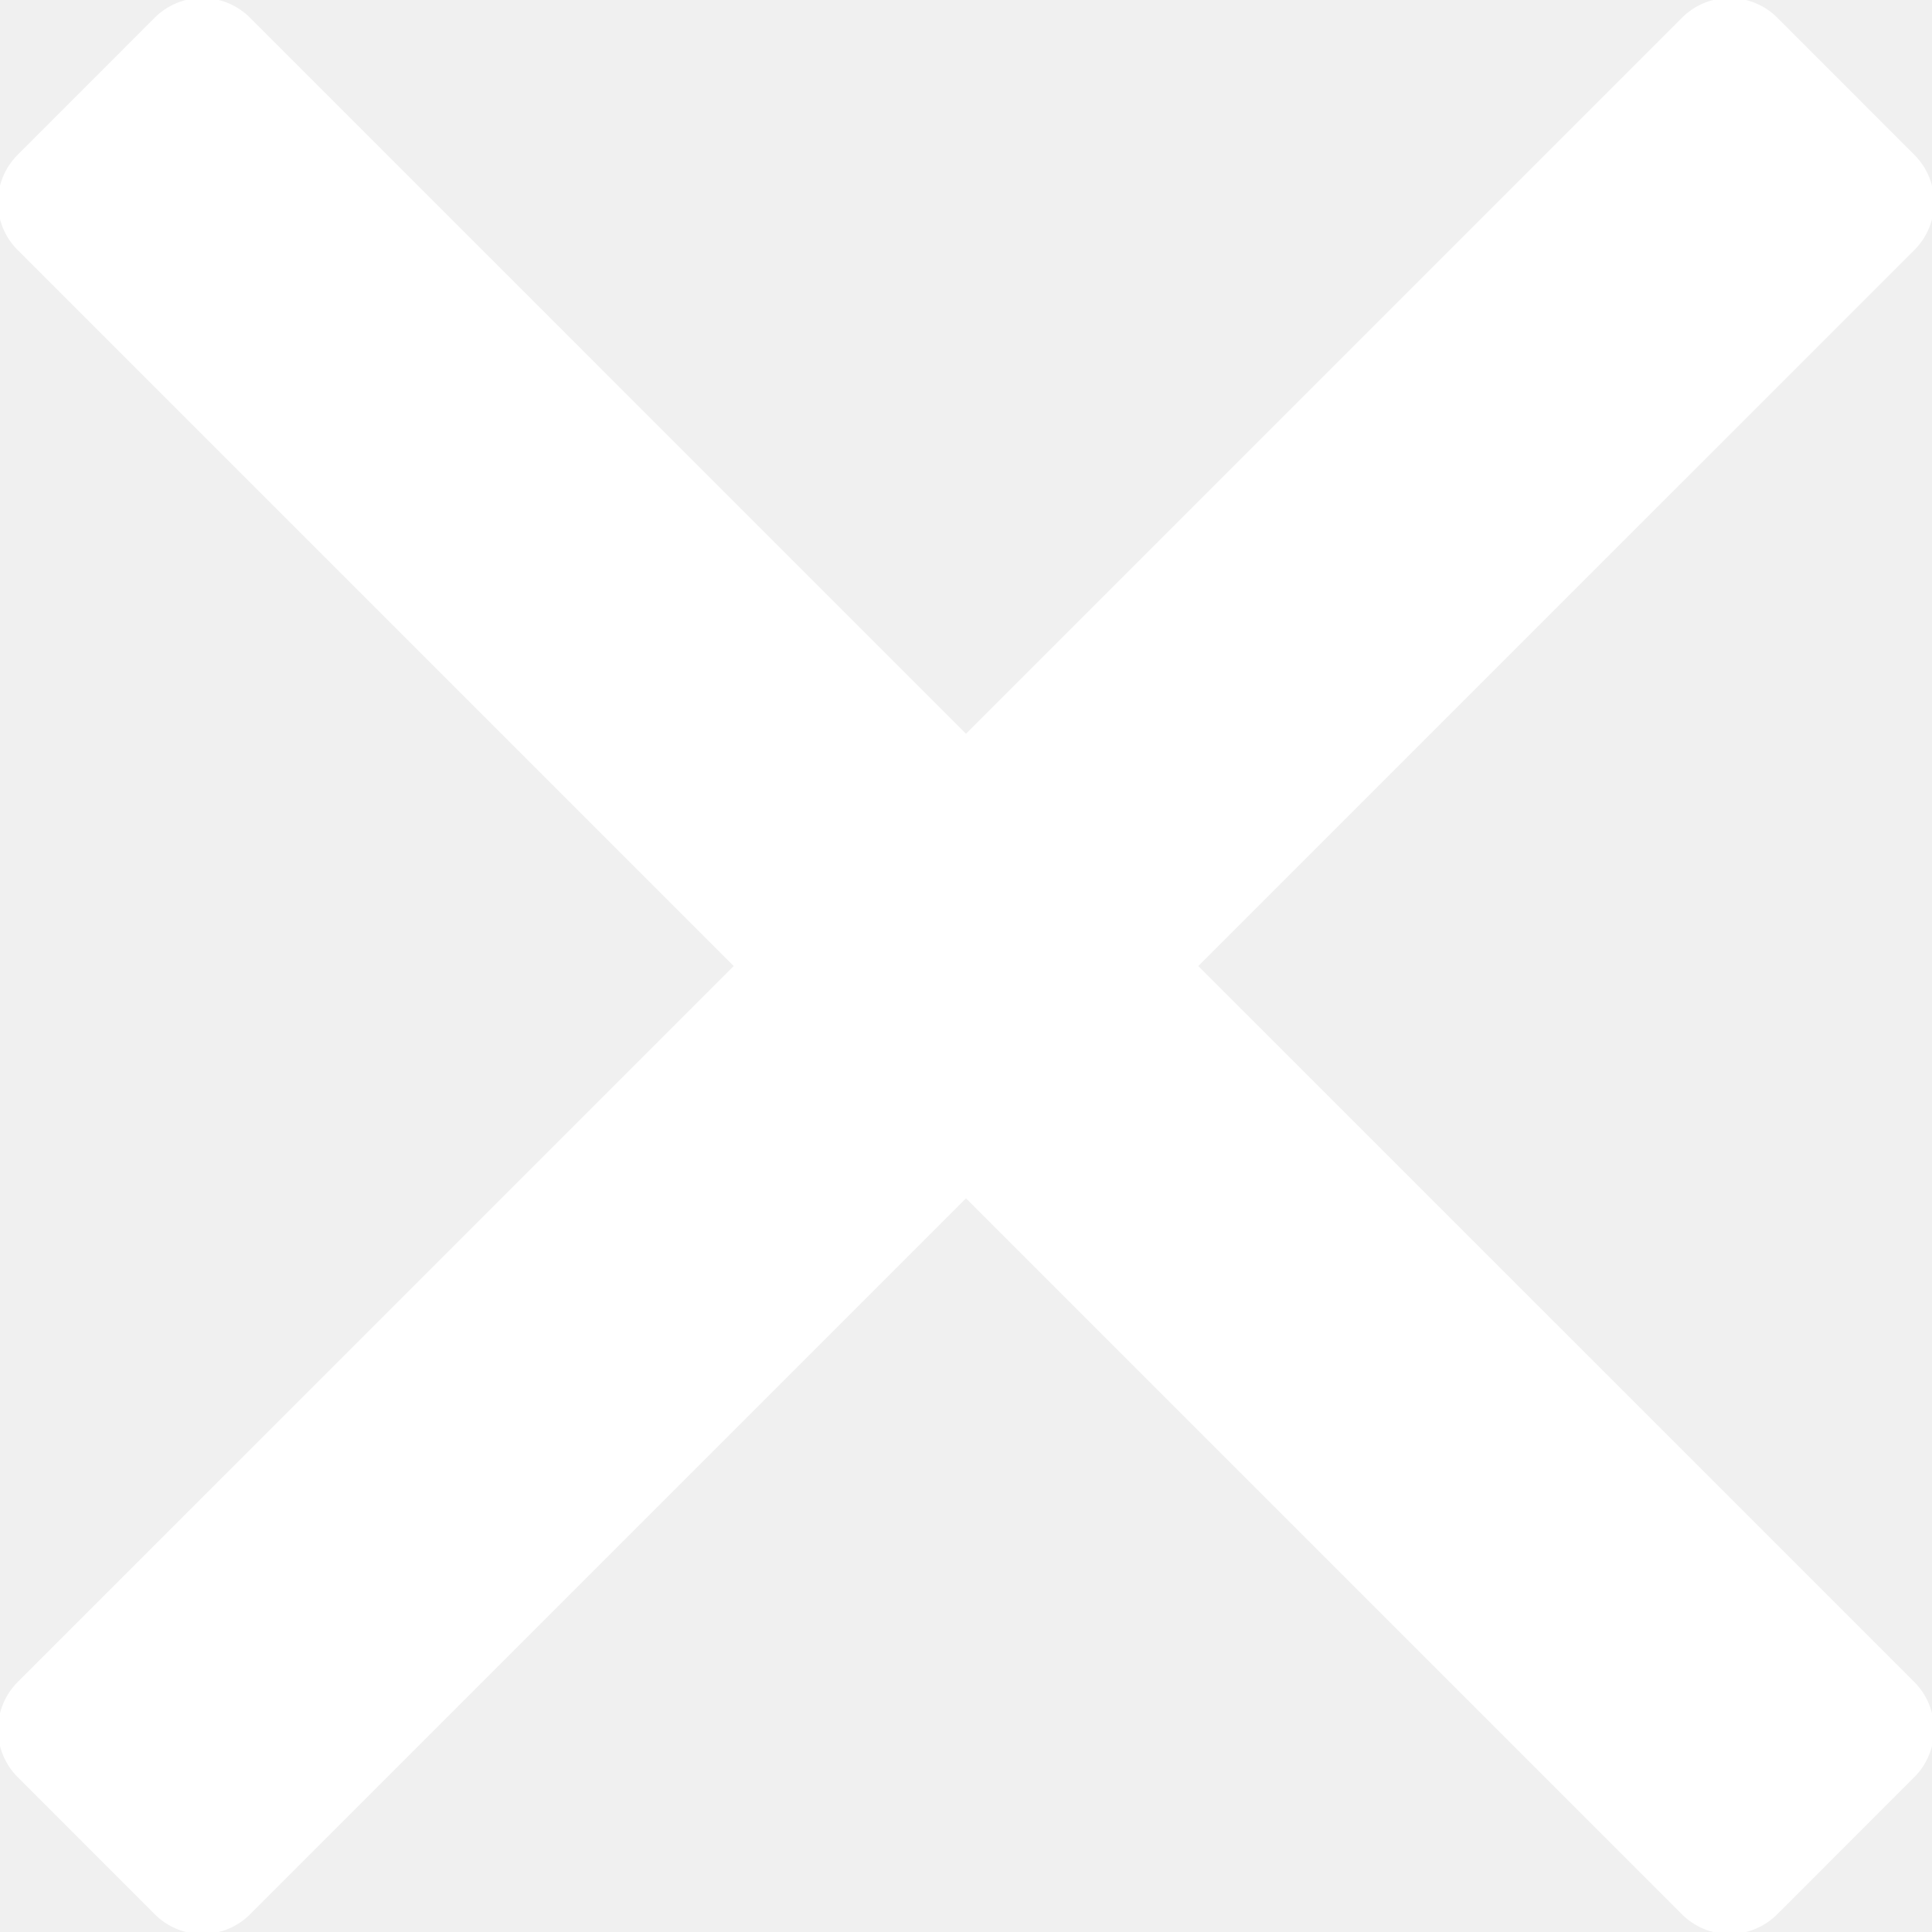
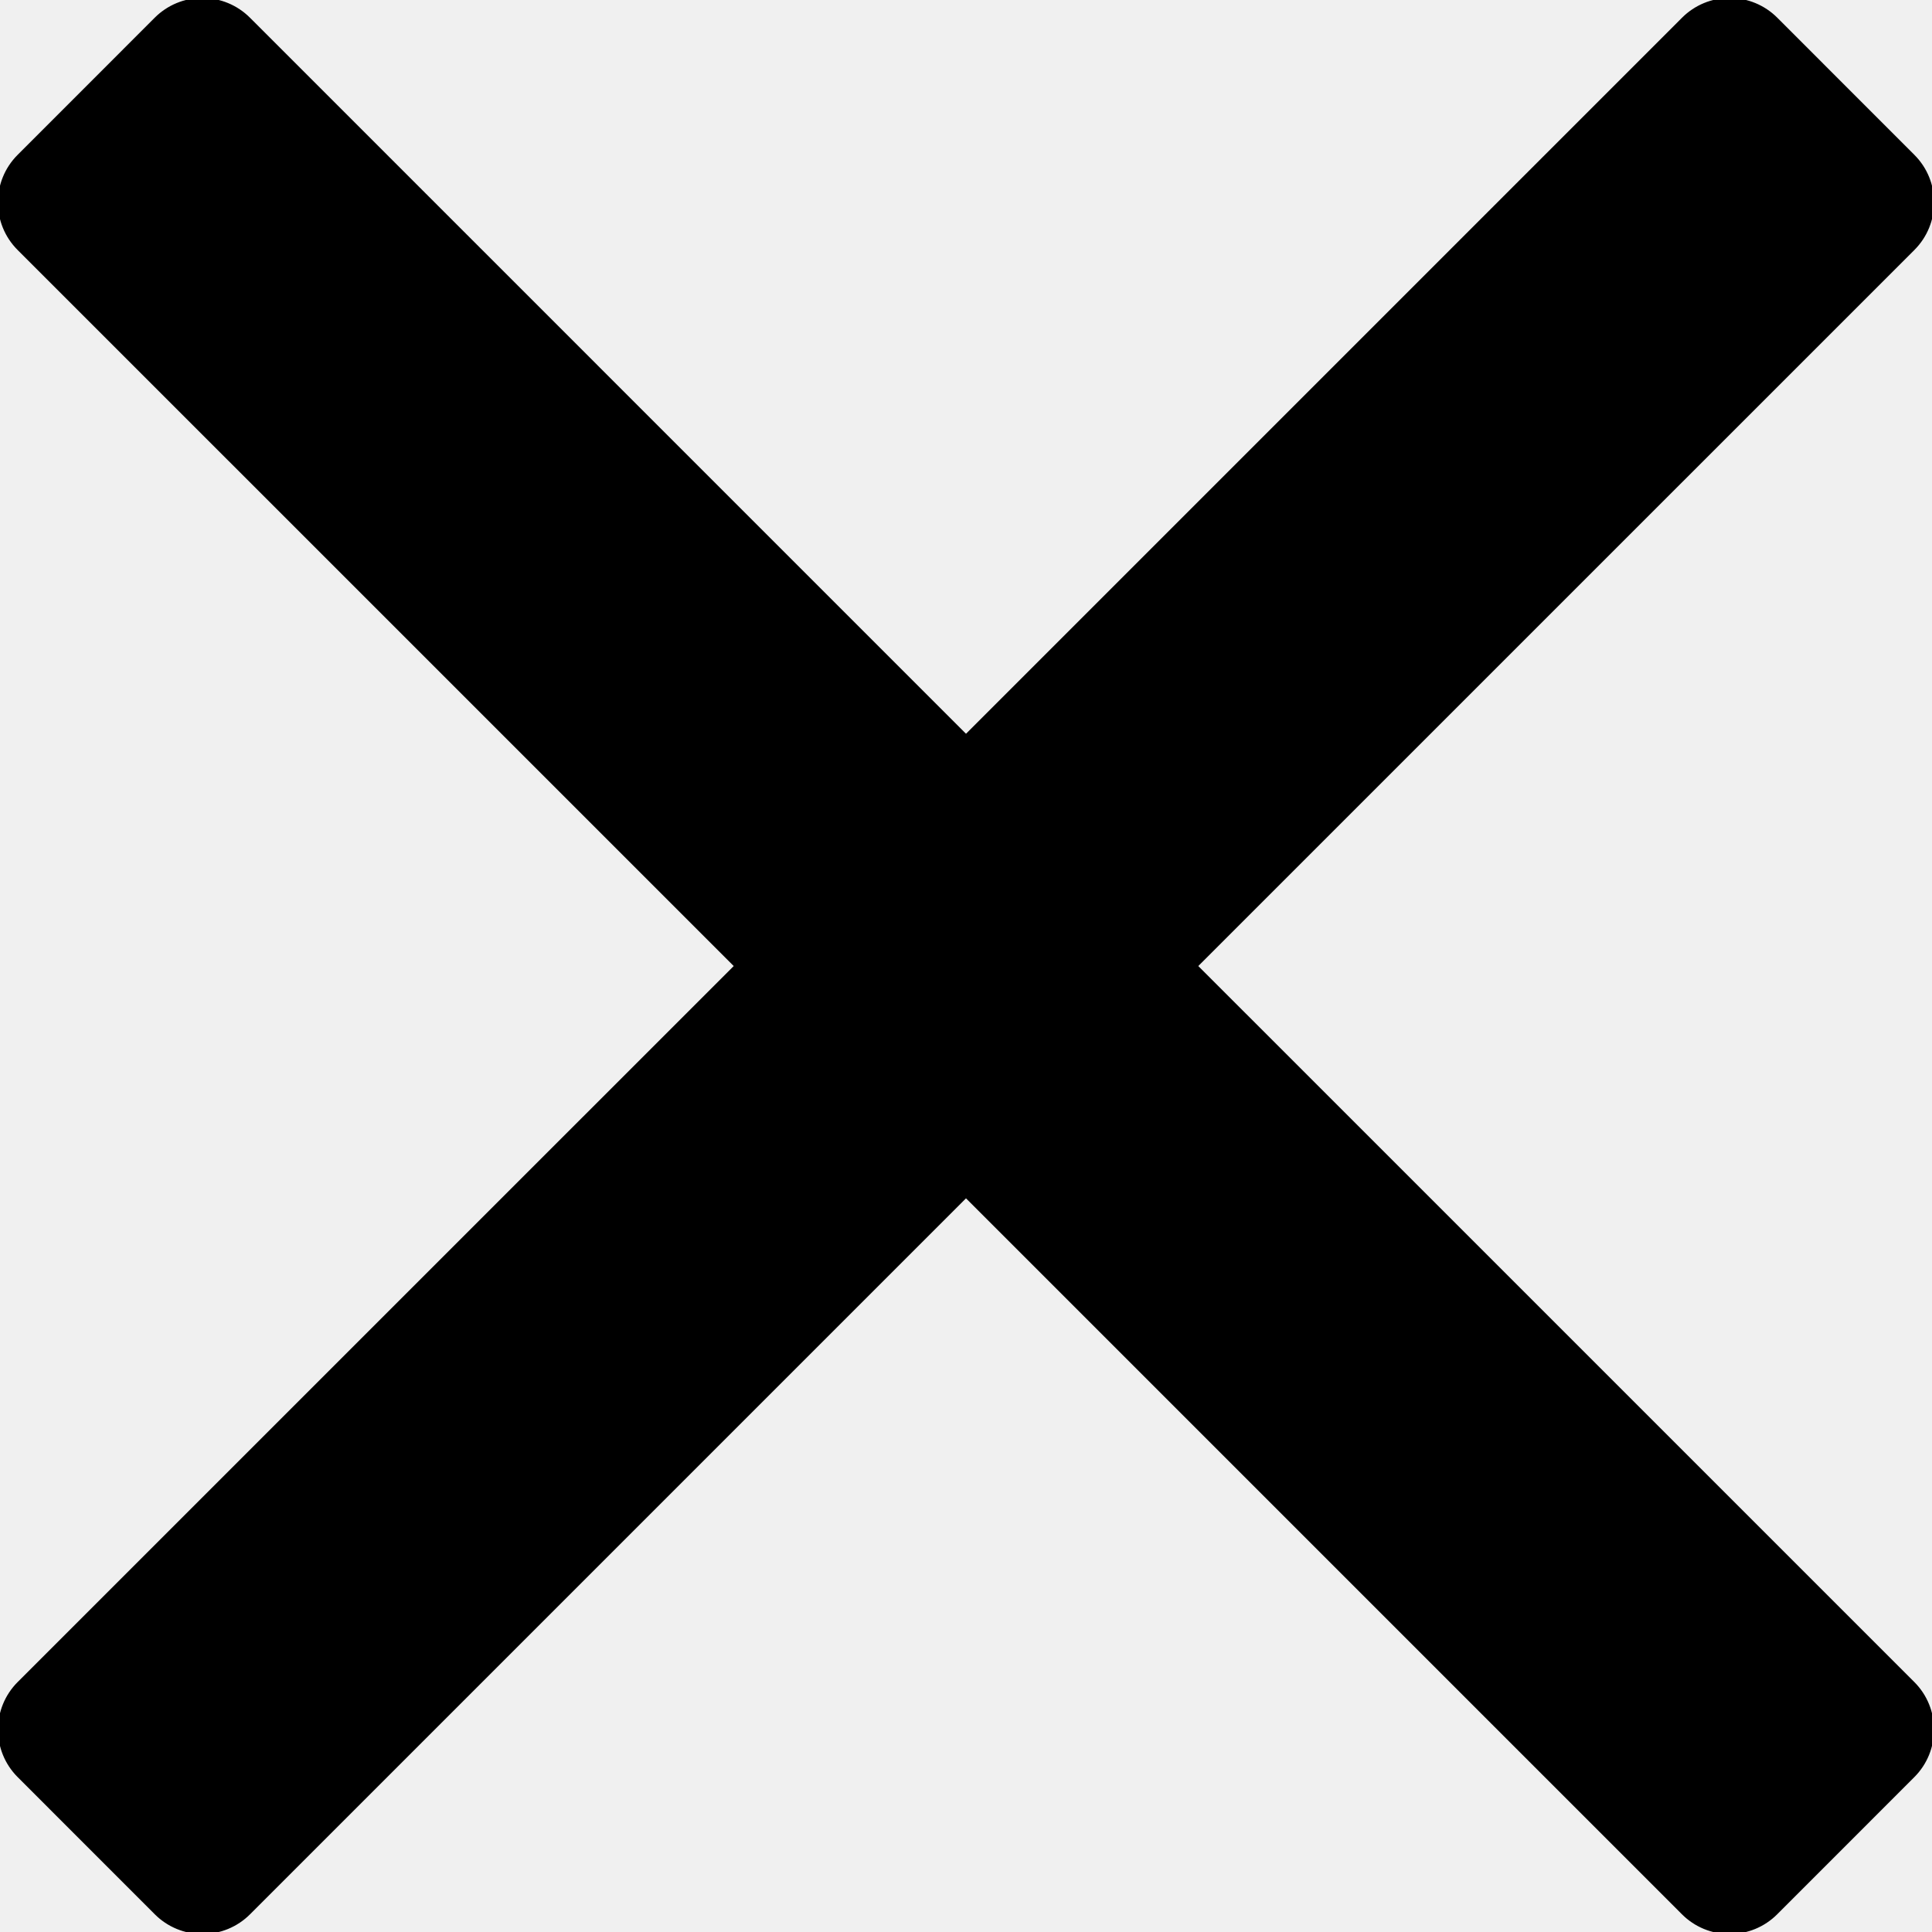
- <svg xmlns="http://www.w3.org/2000/svg" fill="#ffffff" height="800px" width="800px" version="1.1" id="Capa_1" viewBox="0 0 460.775 460.775" xml:space="preserve" stroke="#ffffff">
+ <svg xmlns="http://www.w3.org/2000/svg" fill="#000000" height="800px" width="800px" version="1.1" id="Capa_1" viewBox="0 0 460.775 460.775" xml:space="preserve" stroke="#000000">
  <g id="SVGRepo_bgCarrier" stroke-width="0" />
  <g id="SVGRepo_tracerCarrier" stroke-linecap="round" stroke-linejoin="round" />
  <g id="SVGRepo_iconCarrier">
    <path d="M285.08,230.397L456.218,59.27c6.076-6.077,6.076-15.911,0-21.986L423.511,4.565c-2.913-2.911-6.866-4.55-10.992-4.55 c-4.127,0-8.08,1.639-10.993,4.55l-171.138,171.14L59.25,4.565c-2.913-2.911-6.866-4.55-10.993-4.55 c-4.126,0-8.08,1.639-10.992,4.55L4.558,37.284c-6.077,6.075-6.077,15.909,0,21.986l171.138,171.128L4.575,401.505 c-6.074,6.077-6.074,15.911,0,21.986l32.709,32.719c2.911,2.911,6.865,4.55,10.992,4.55c4.127,0,8.08-1.639,10.994-4.55 l171.117-171.12l171.118,171.12c2.913,2.911,6.866,4.55,10.993,4.55c4.128,0,8.081-1.639,10.992-4.55l32.709-32.719 c6.074-6.075,6.074-15.909,0-21.986L285.08,230.397z" />
  </g>
</svg>
